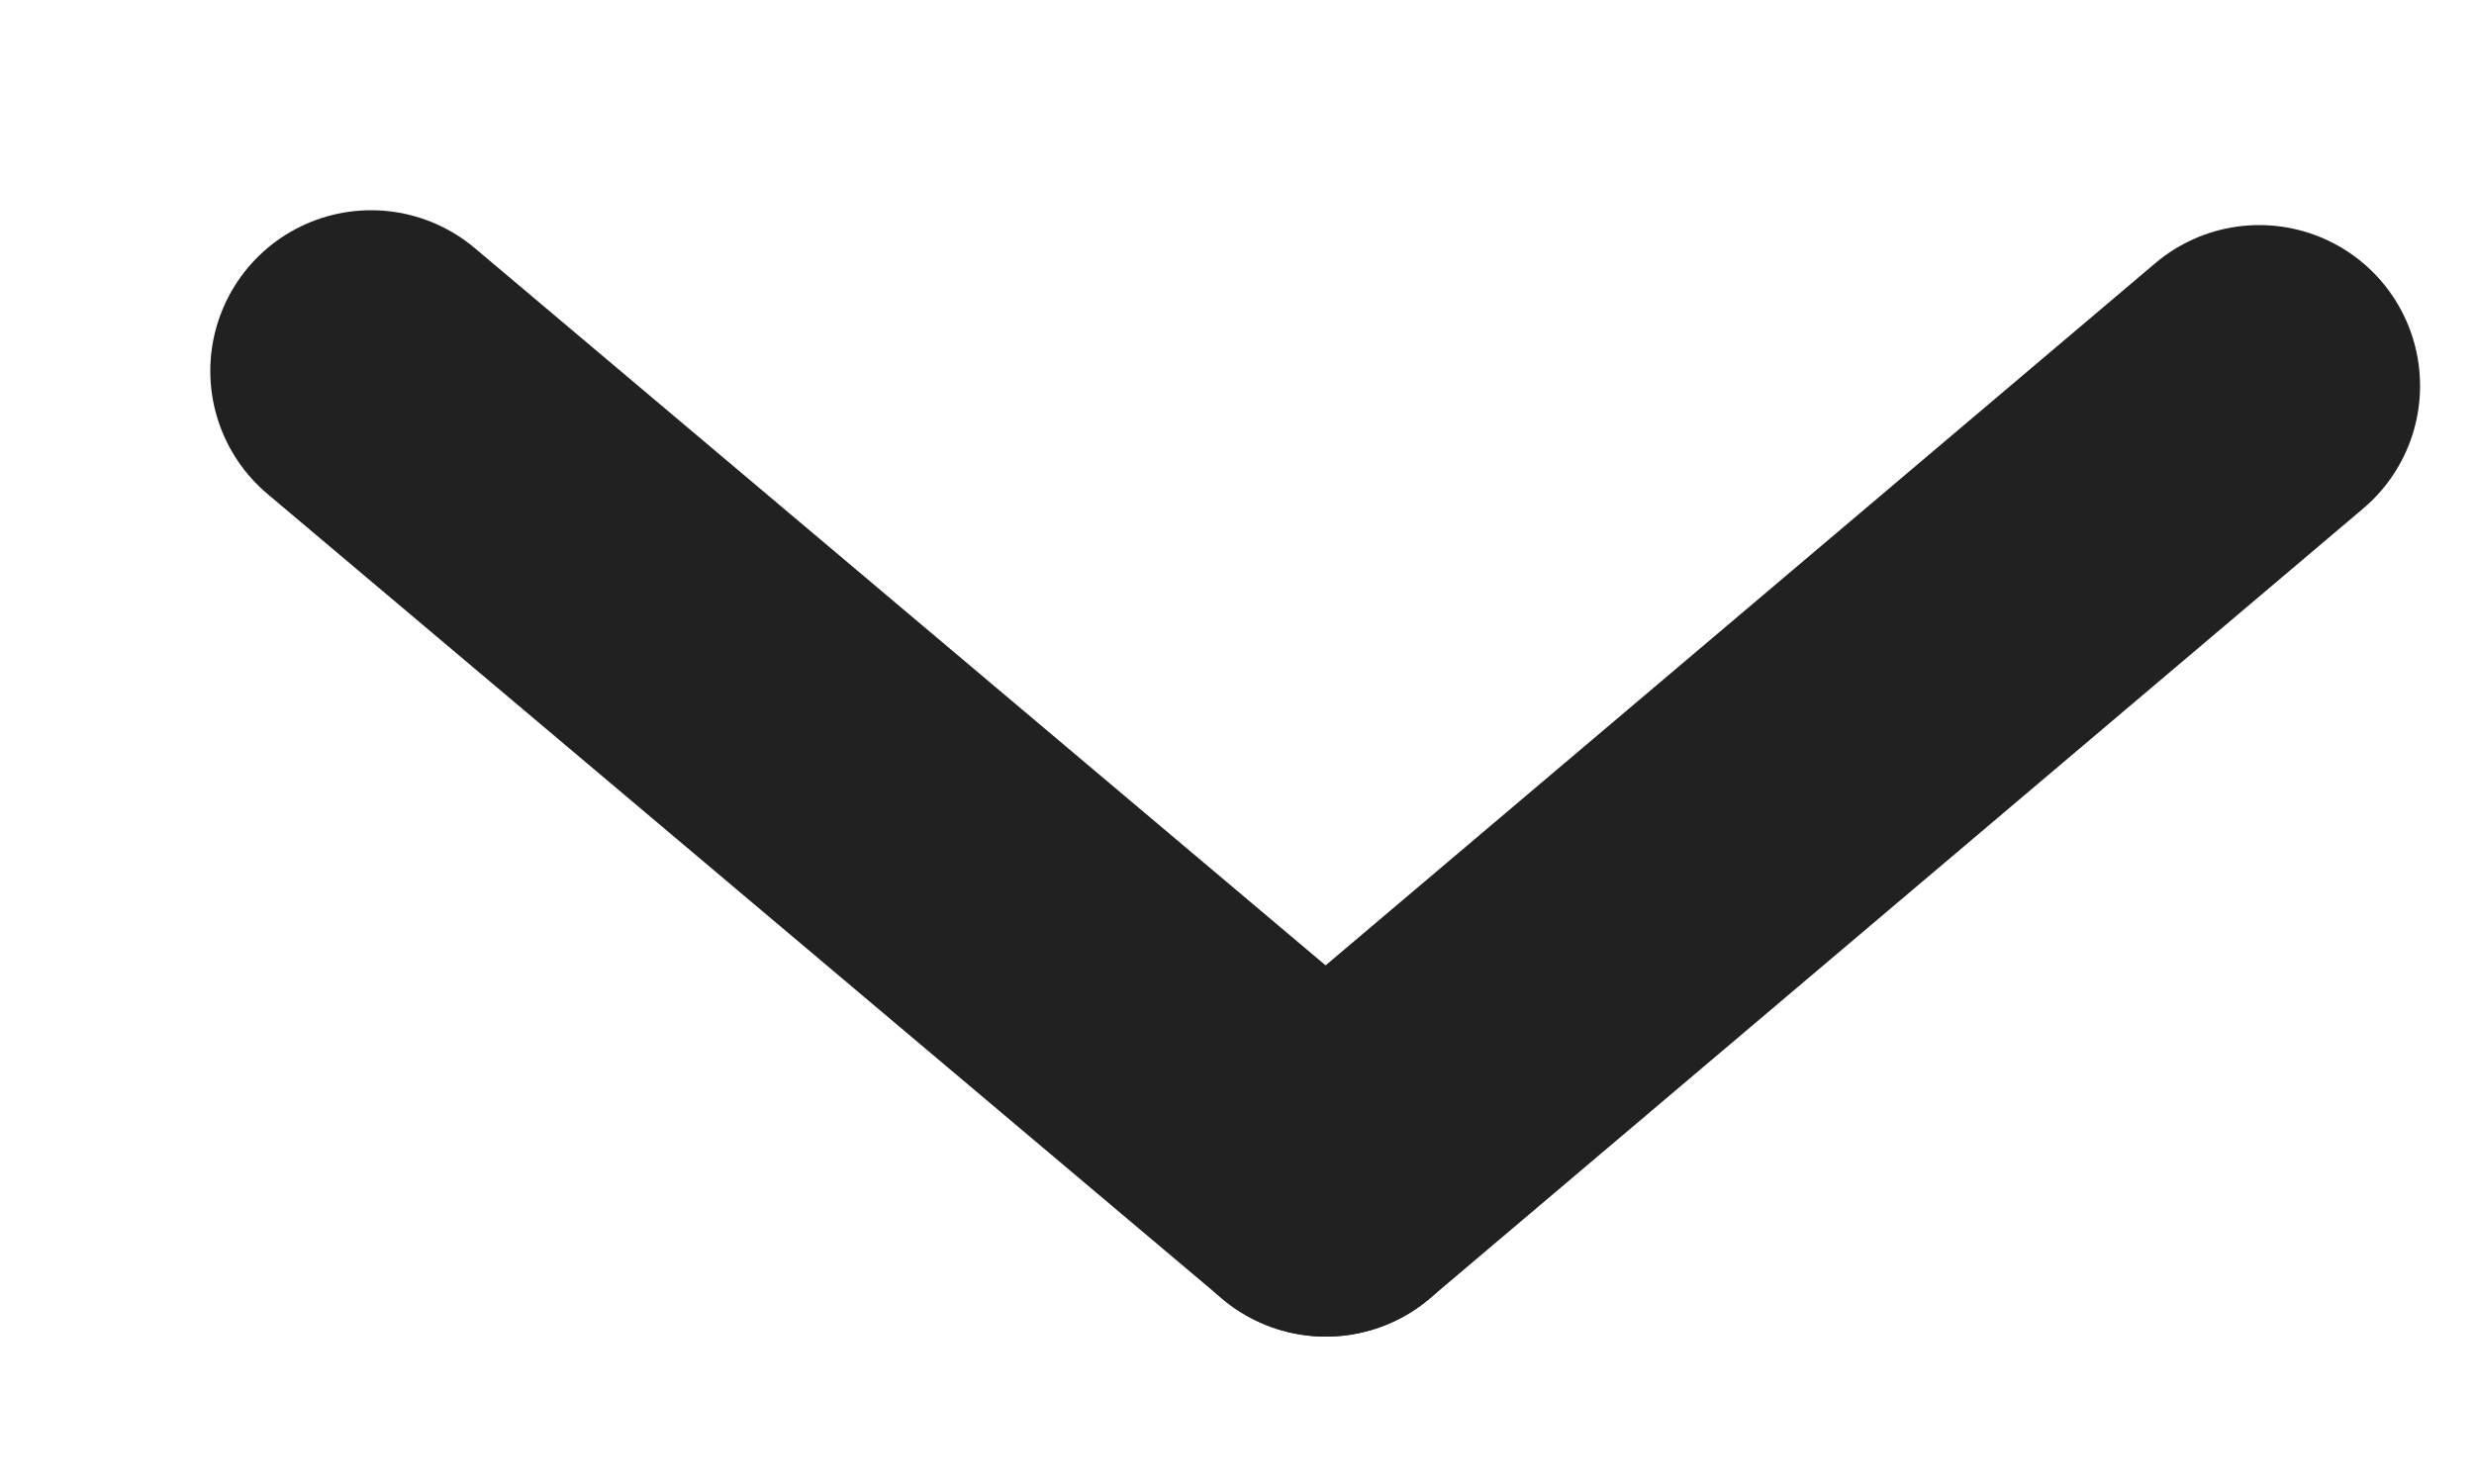
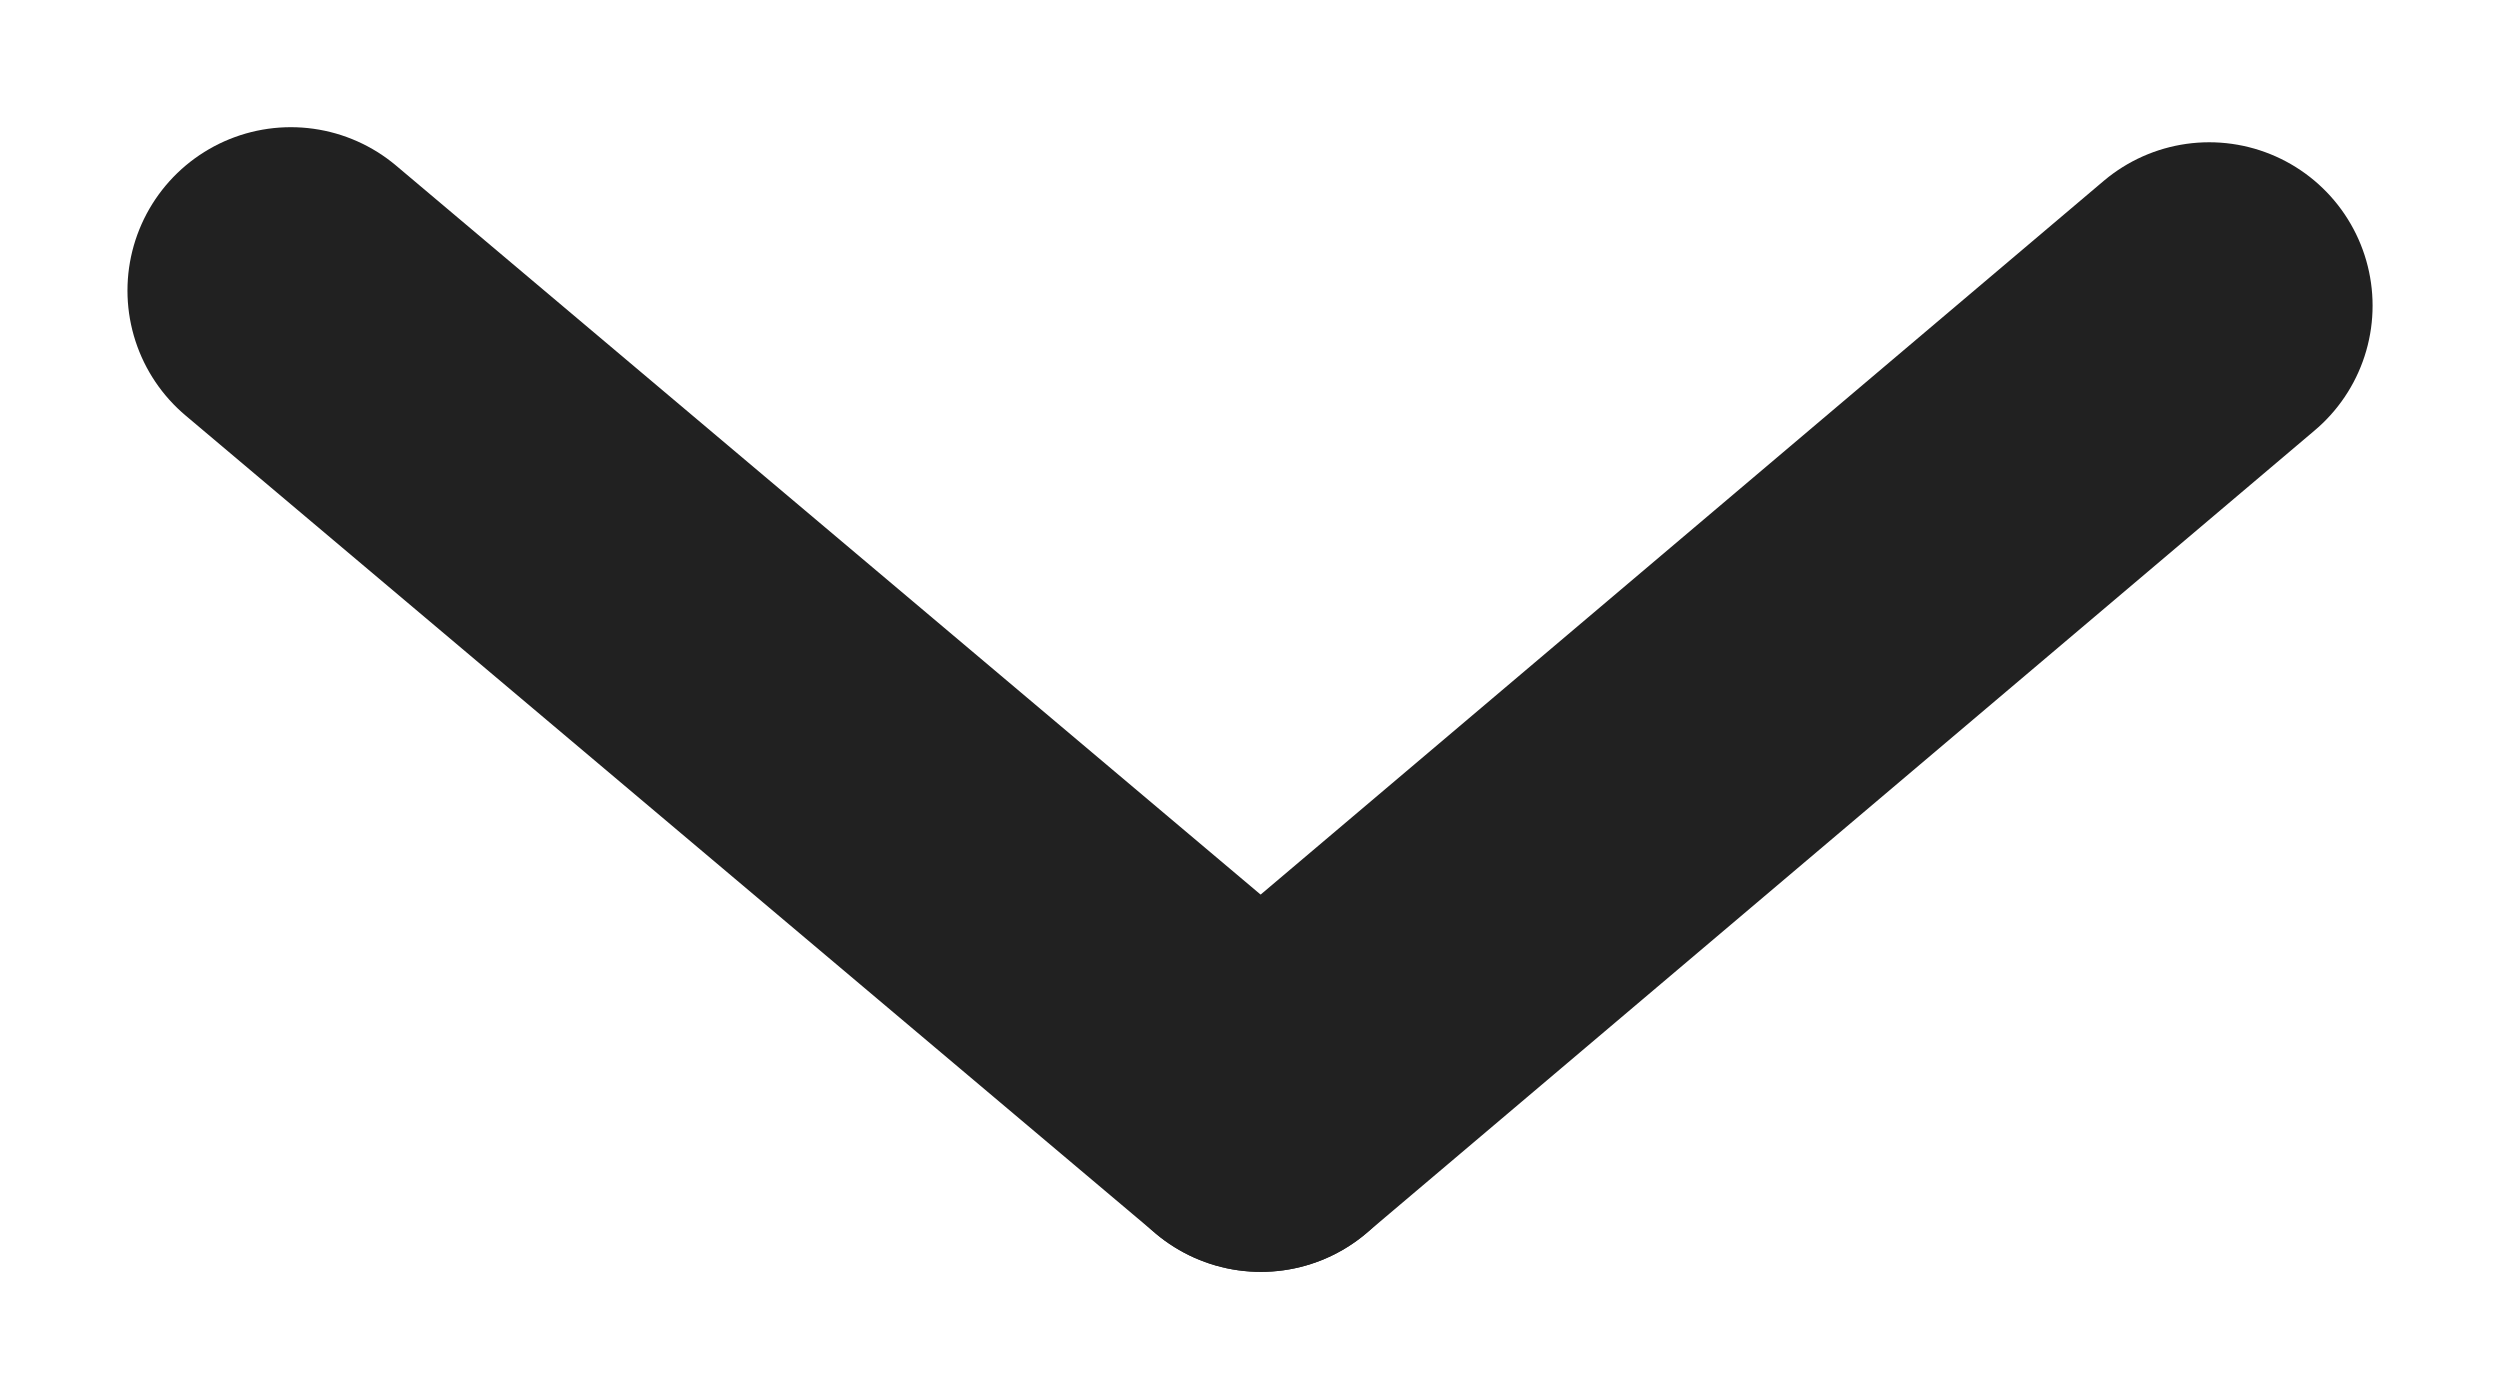
- <svg xmlns="http://www.w3.org/2000/svg" width="10px" height="6px" viewBox="0 0 10 6" version="1.1">
-   <defs />
-   <g id="Page-1" stroke="none" stroke-width="1" fill="none" fill-rule="evenodd" stroke-linecap="round">
-     <g id="matrix-my-stuff-no-lines-message-context-menu-smaller-icons" transform="translate(-203, -25)" stroke="#212121" stroke-width="1.3">
-       <g id="Group-3" transform="translate(128, 15)">
-         <g id="dropdown" transform="translate(76, 11)">
-           <path d="M0.5,0.5 L4.359,3.754" id="Line-5" />
-           <path d="M8.132,0.56 L4.359,3.754" id="Line-5-Copy" />
+ <svg xmlns="http://www.w3.org/2000/svg" width="9.946" height="5.566" viewBox="0 0 9.946 5.566" version="1.1" id="svg14">
+   <defs id="defs6" />
+   <g id="Page-1" style="fill:none;fill-rule:evenodd;stroke:none;stroke-width:1;stroke-linecap:round" transform="translate(-0.3429078,-0.3440086)">
+     <g id="matrix-my-stuff-no-lines-message-context-menu-smaller-icons" transform="translate(-203,-25)" style="stroke:#212121;stroke-width:1.3">
+       <g id="Group-3" transform="translate(128,15)">
+         <g id="dropdown" transform="translate(76,11)">
+           <path d="M 0.5,0.5 4.359,3.754" id="Line-5" />
+           <path d="M 8.132,0.56 4.359,3.754" id="Line-5-Copy" />
        </g>
      </g>
    </g>
  </g>
</svg>
